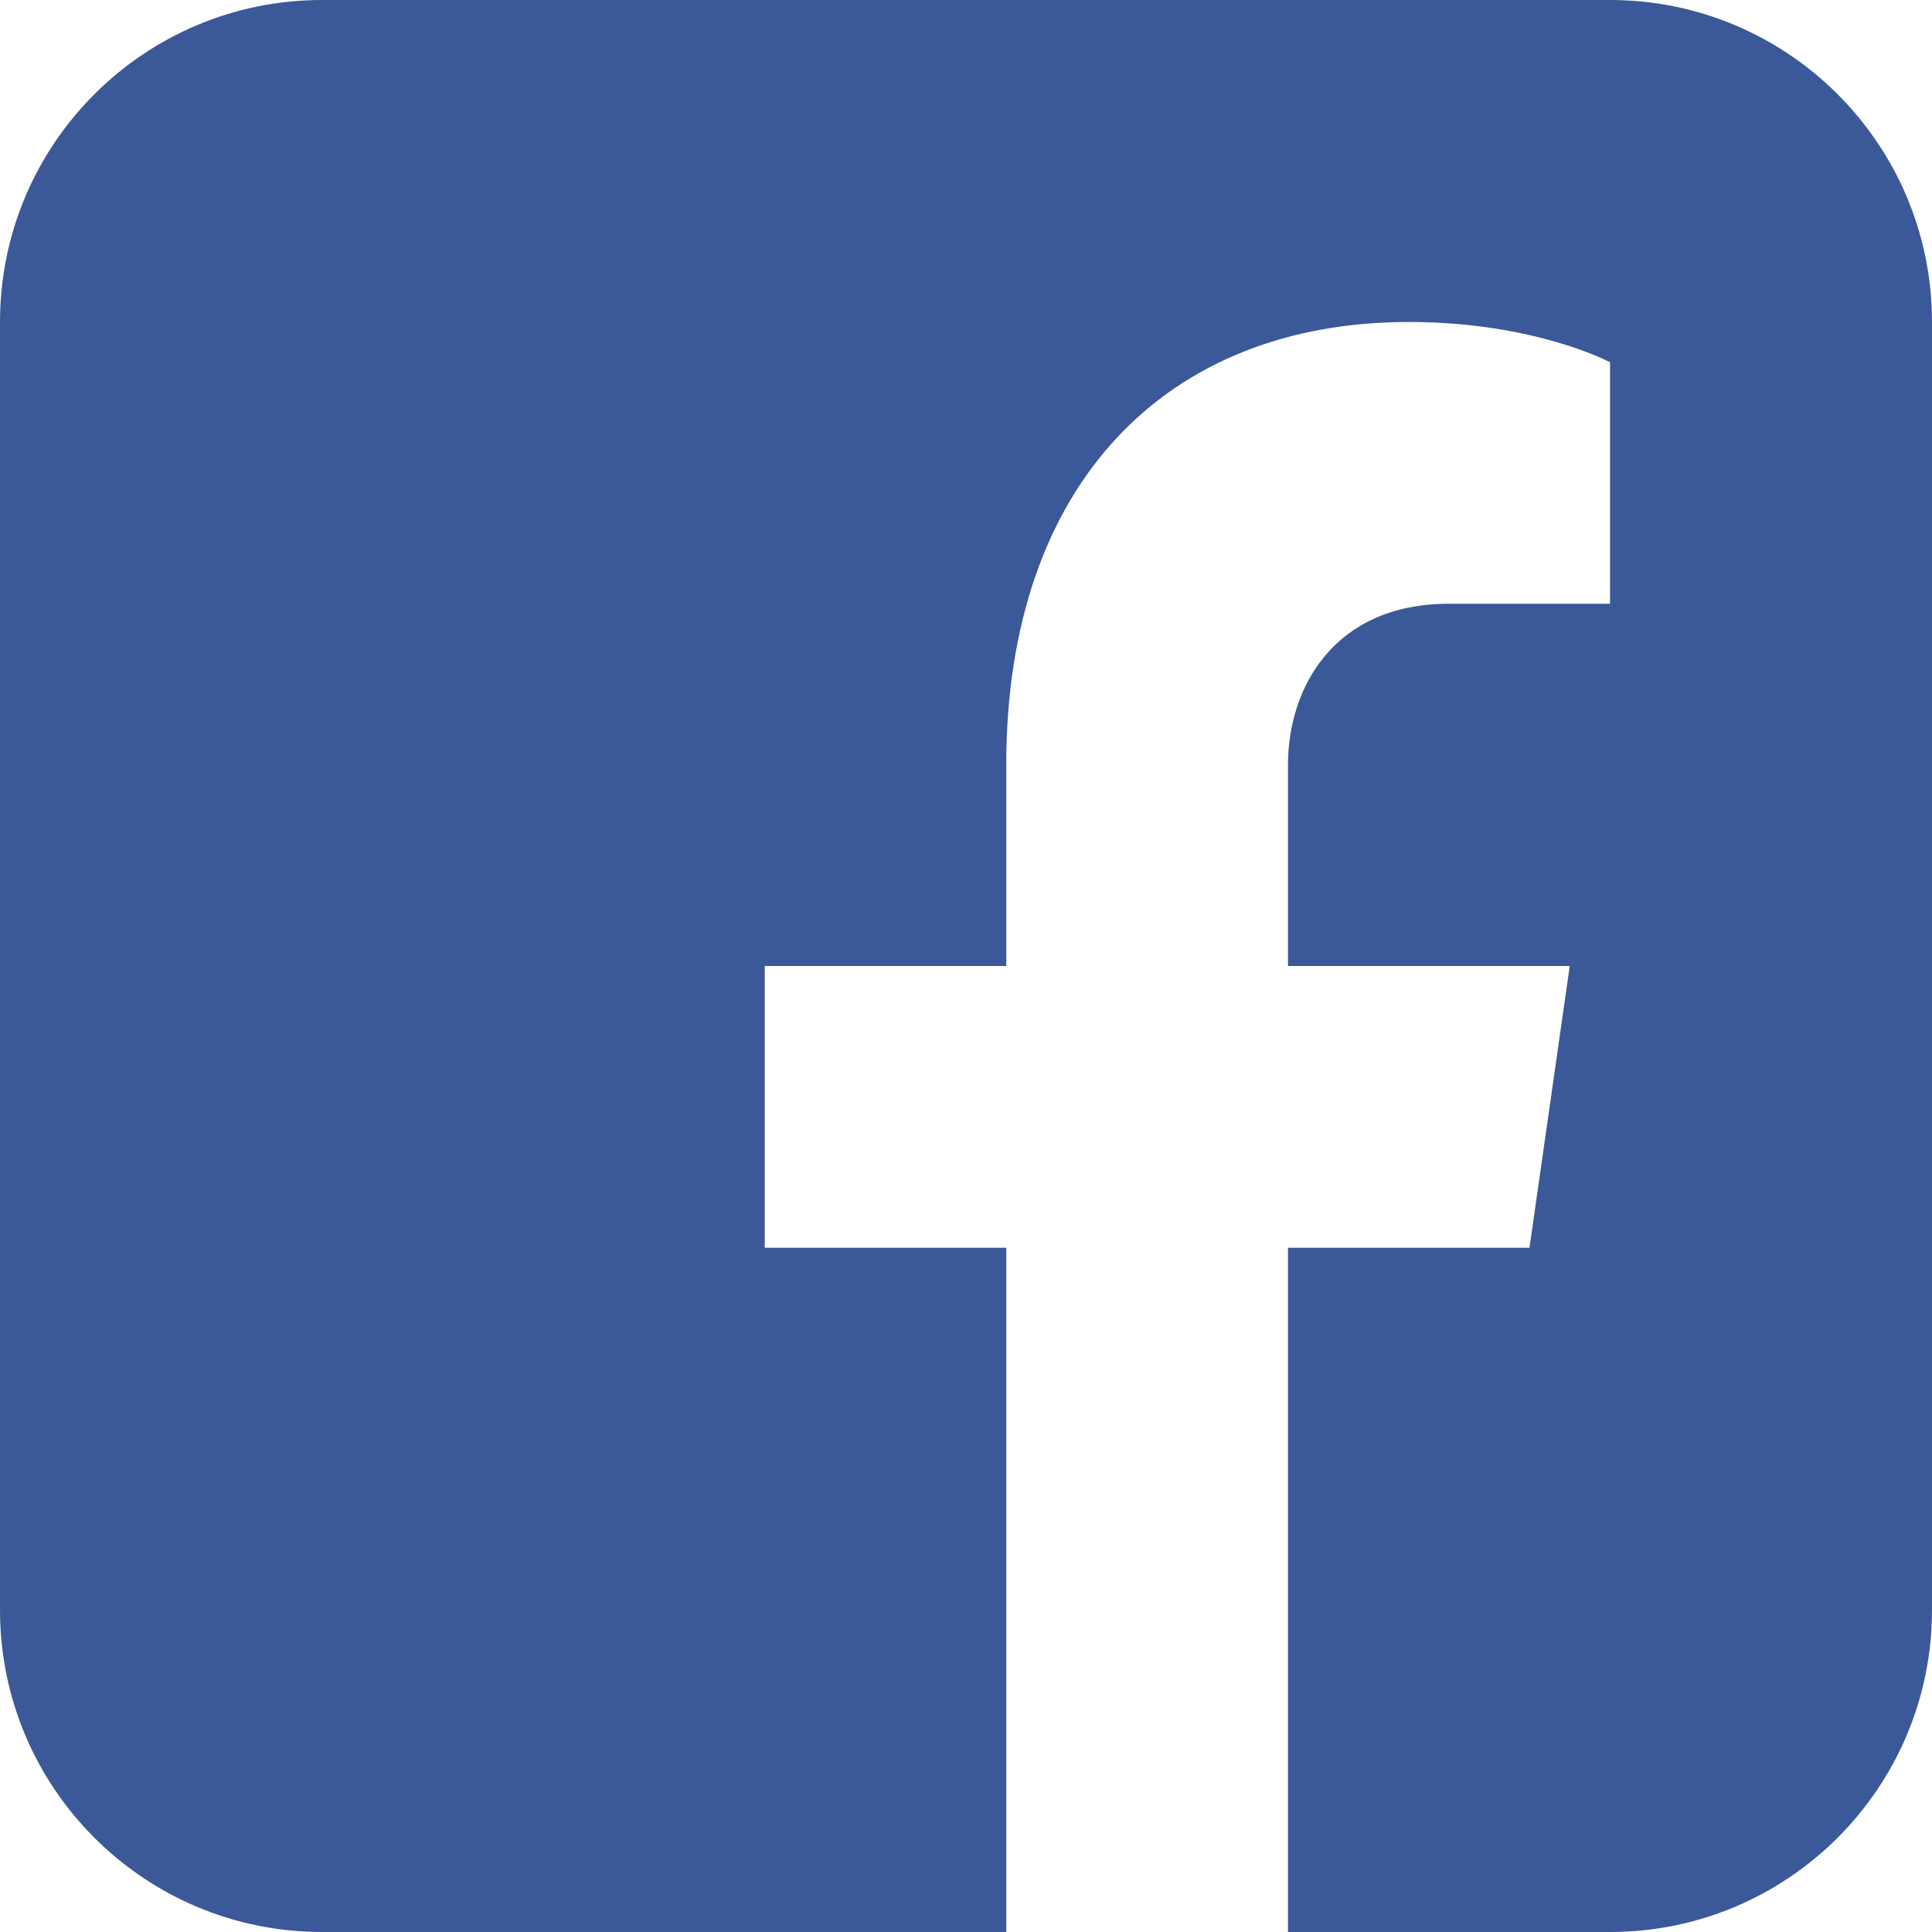
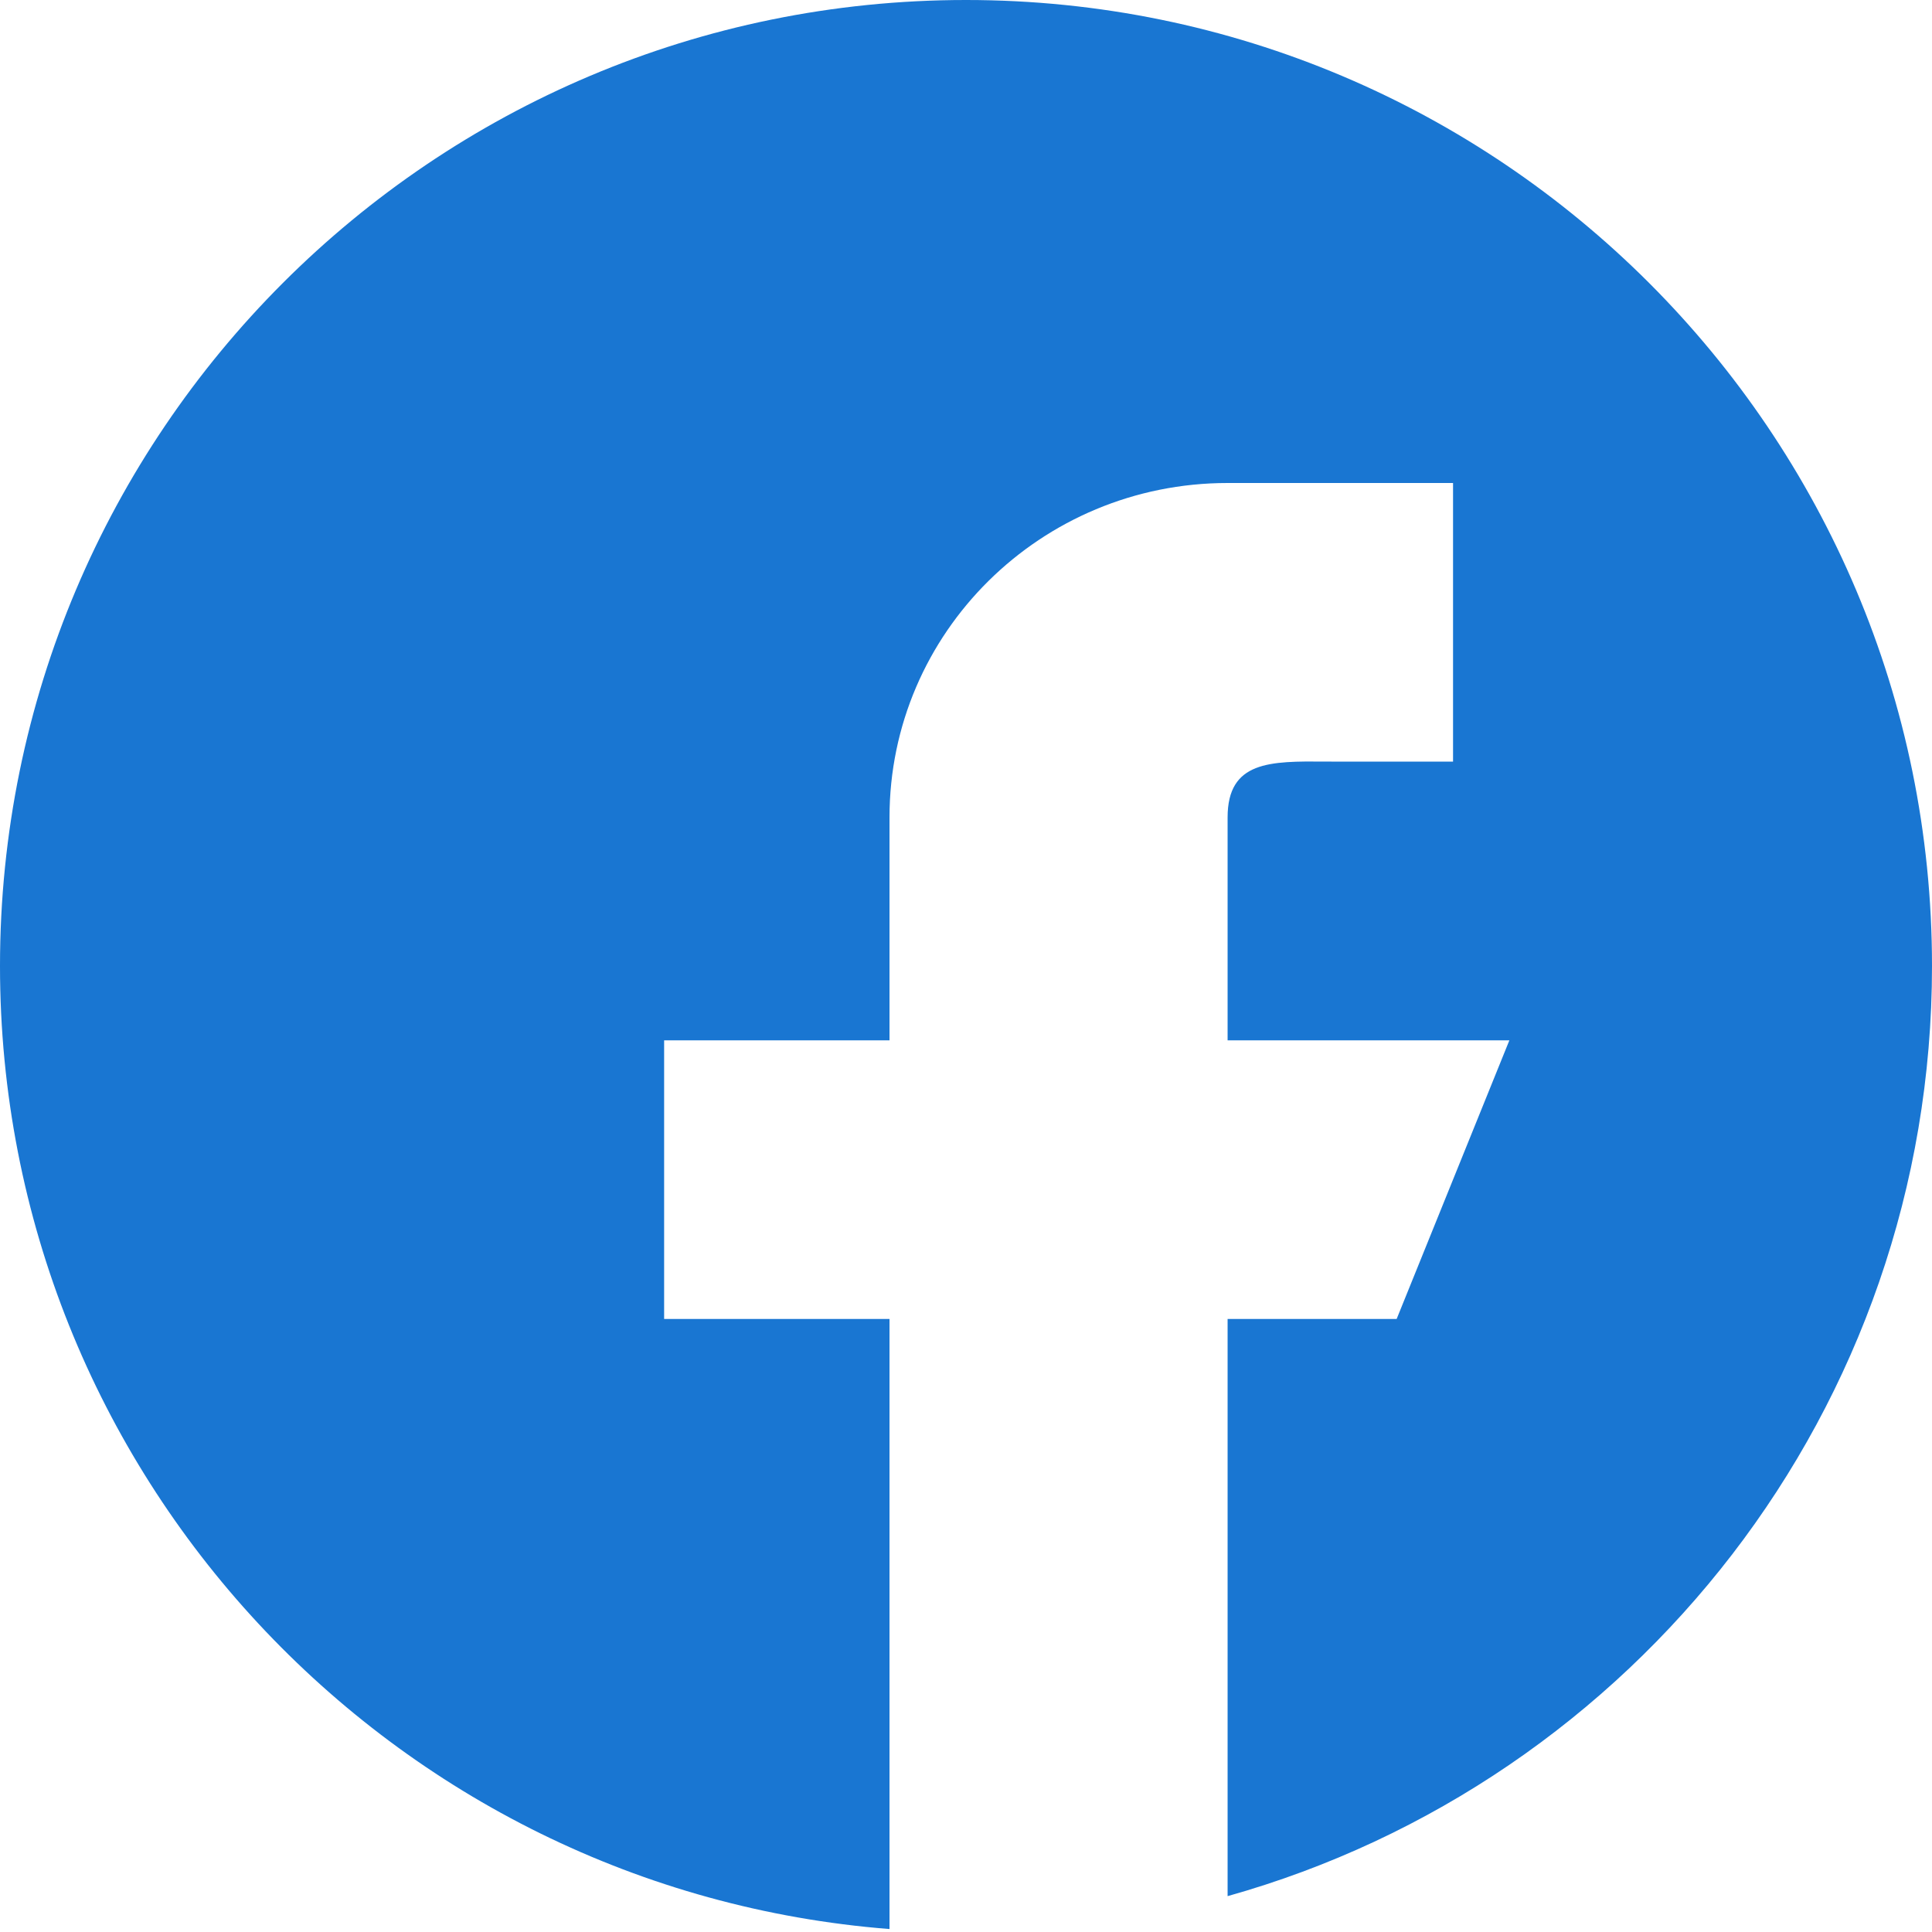
<svg xmlns="http://www.w3.org/2000/svg" width="32" height="32" viewBox="0 0 32 32" fill="none">
-   <path d="M26.667 0H5.333C2.388 0 0 2.388 0 5.333V26.667C0 29.612 2.388 32 5.333 32H16.667V20.667H12.667V16H16.667V12.667C16.667 8 19.333 5.333 23.333 5.333C25.422 5.333 26.667 6 26.667 6V10H24C22.093 10 21.333 11.395 21.333 12.667V16H26L25.333 20.667H21.333V32H26.667C29.612 32 32 29.612 32 26.667V5.333C32 2.388 29.612 0 26.667 0Z" fill="#3B5998" />
+   <path fill-rule="evenodd" clip-rule="evenodd" d="M20.333 31.406C27.064 29.517 32 23.335 32 16C32 7.163 24.837 0 16 0C7.163 0 0 7.163 0 16C0 24.41 6.489 31.305 14.733 31.951V21.846H11V17.231H14.733V13.539C14.733 10.479 17.24 8 20.333 8H24.067V12.615H22.2C22.117 12.615 22.035 12.615 21.954 12.614C21.04 12.607 20.333 12.602 20.333 13.539V17.231H25L23.133 21.846H20.333V31.406Z" fill="#1976D2" />
</svg>
